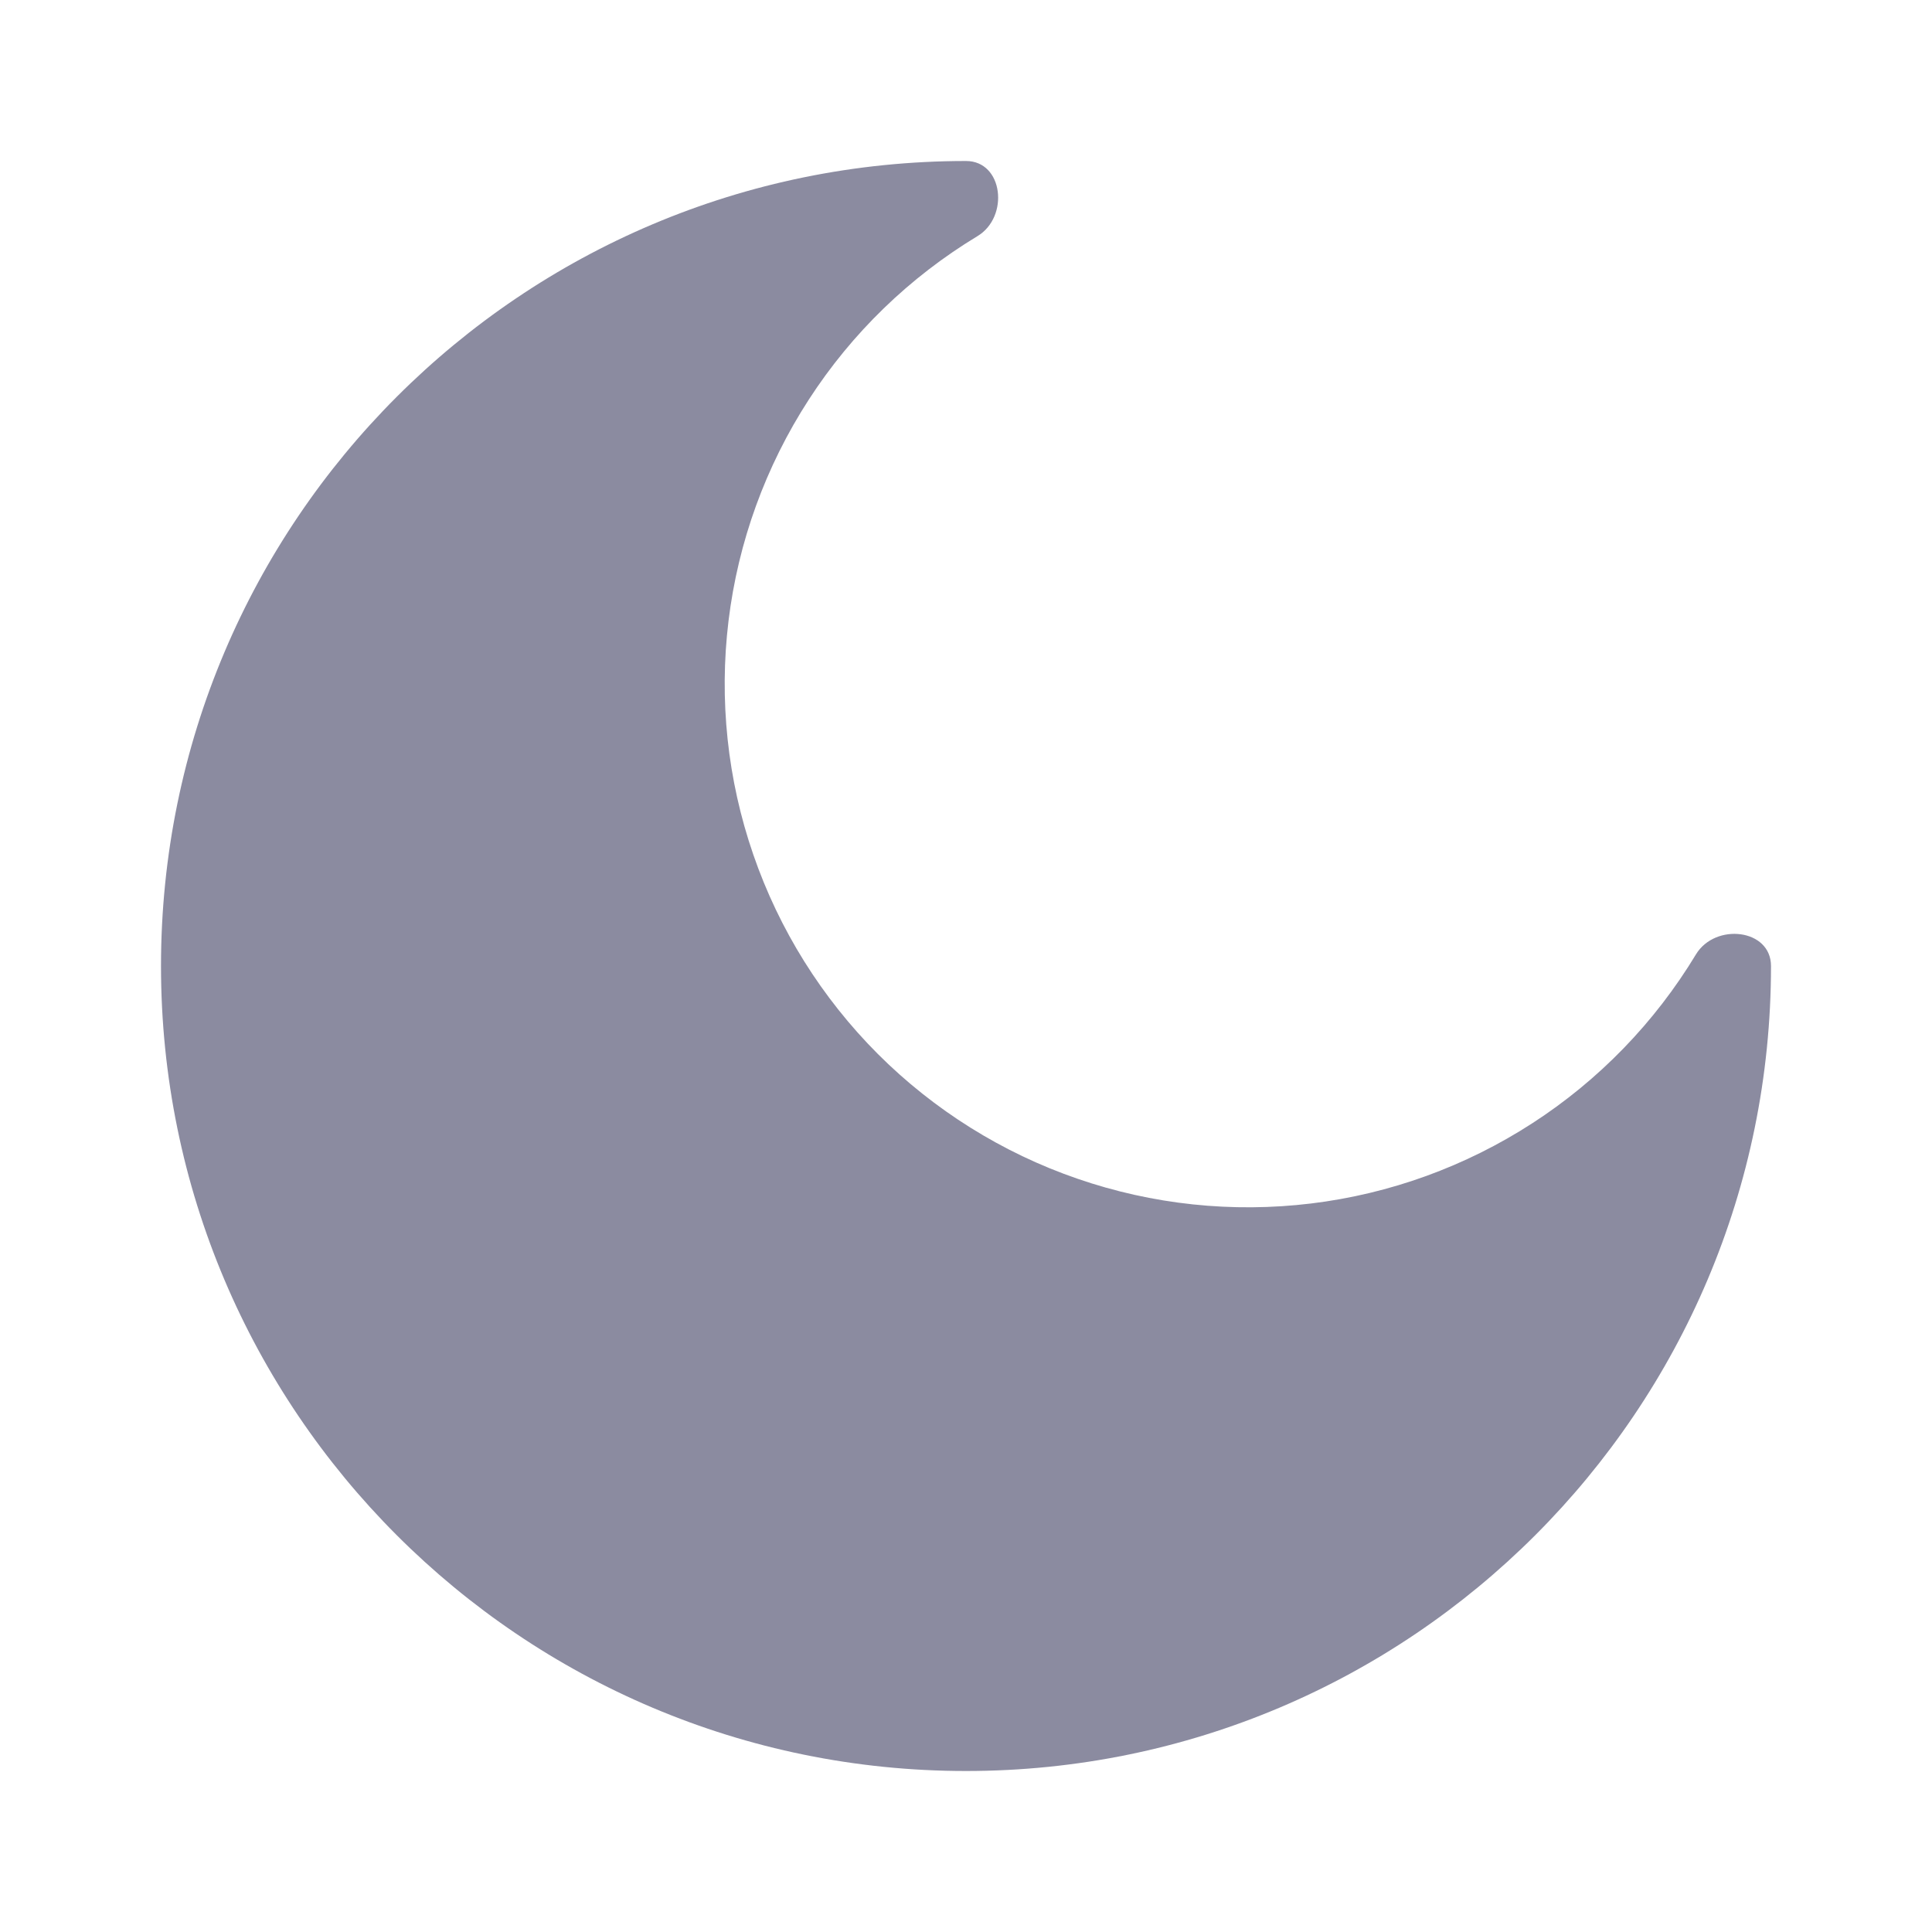
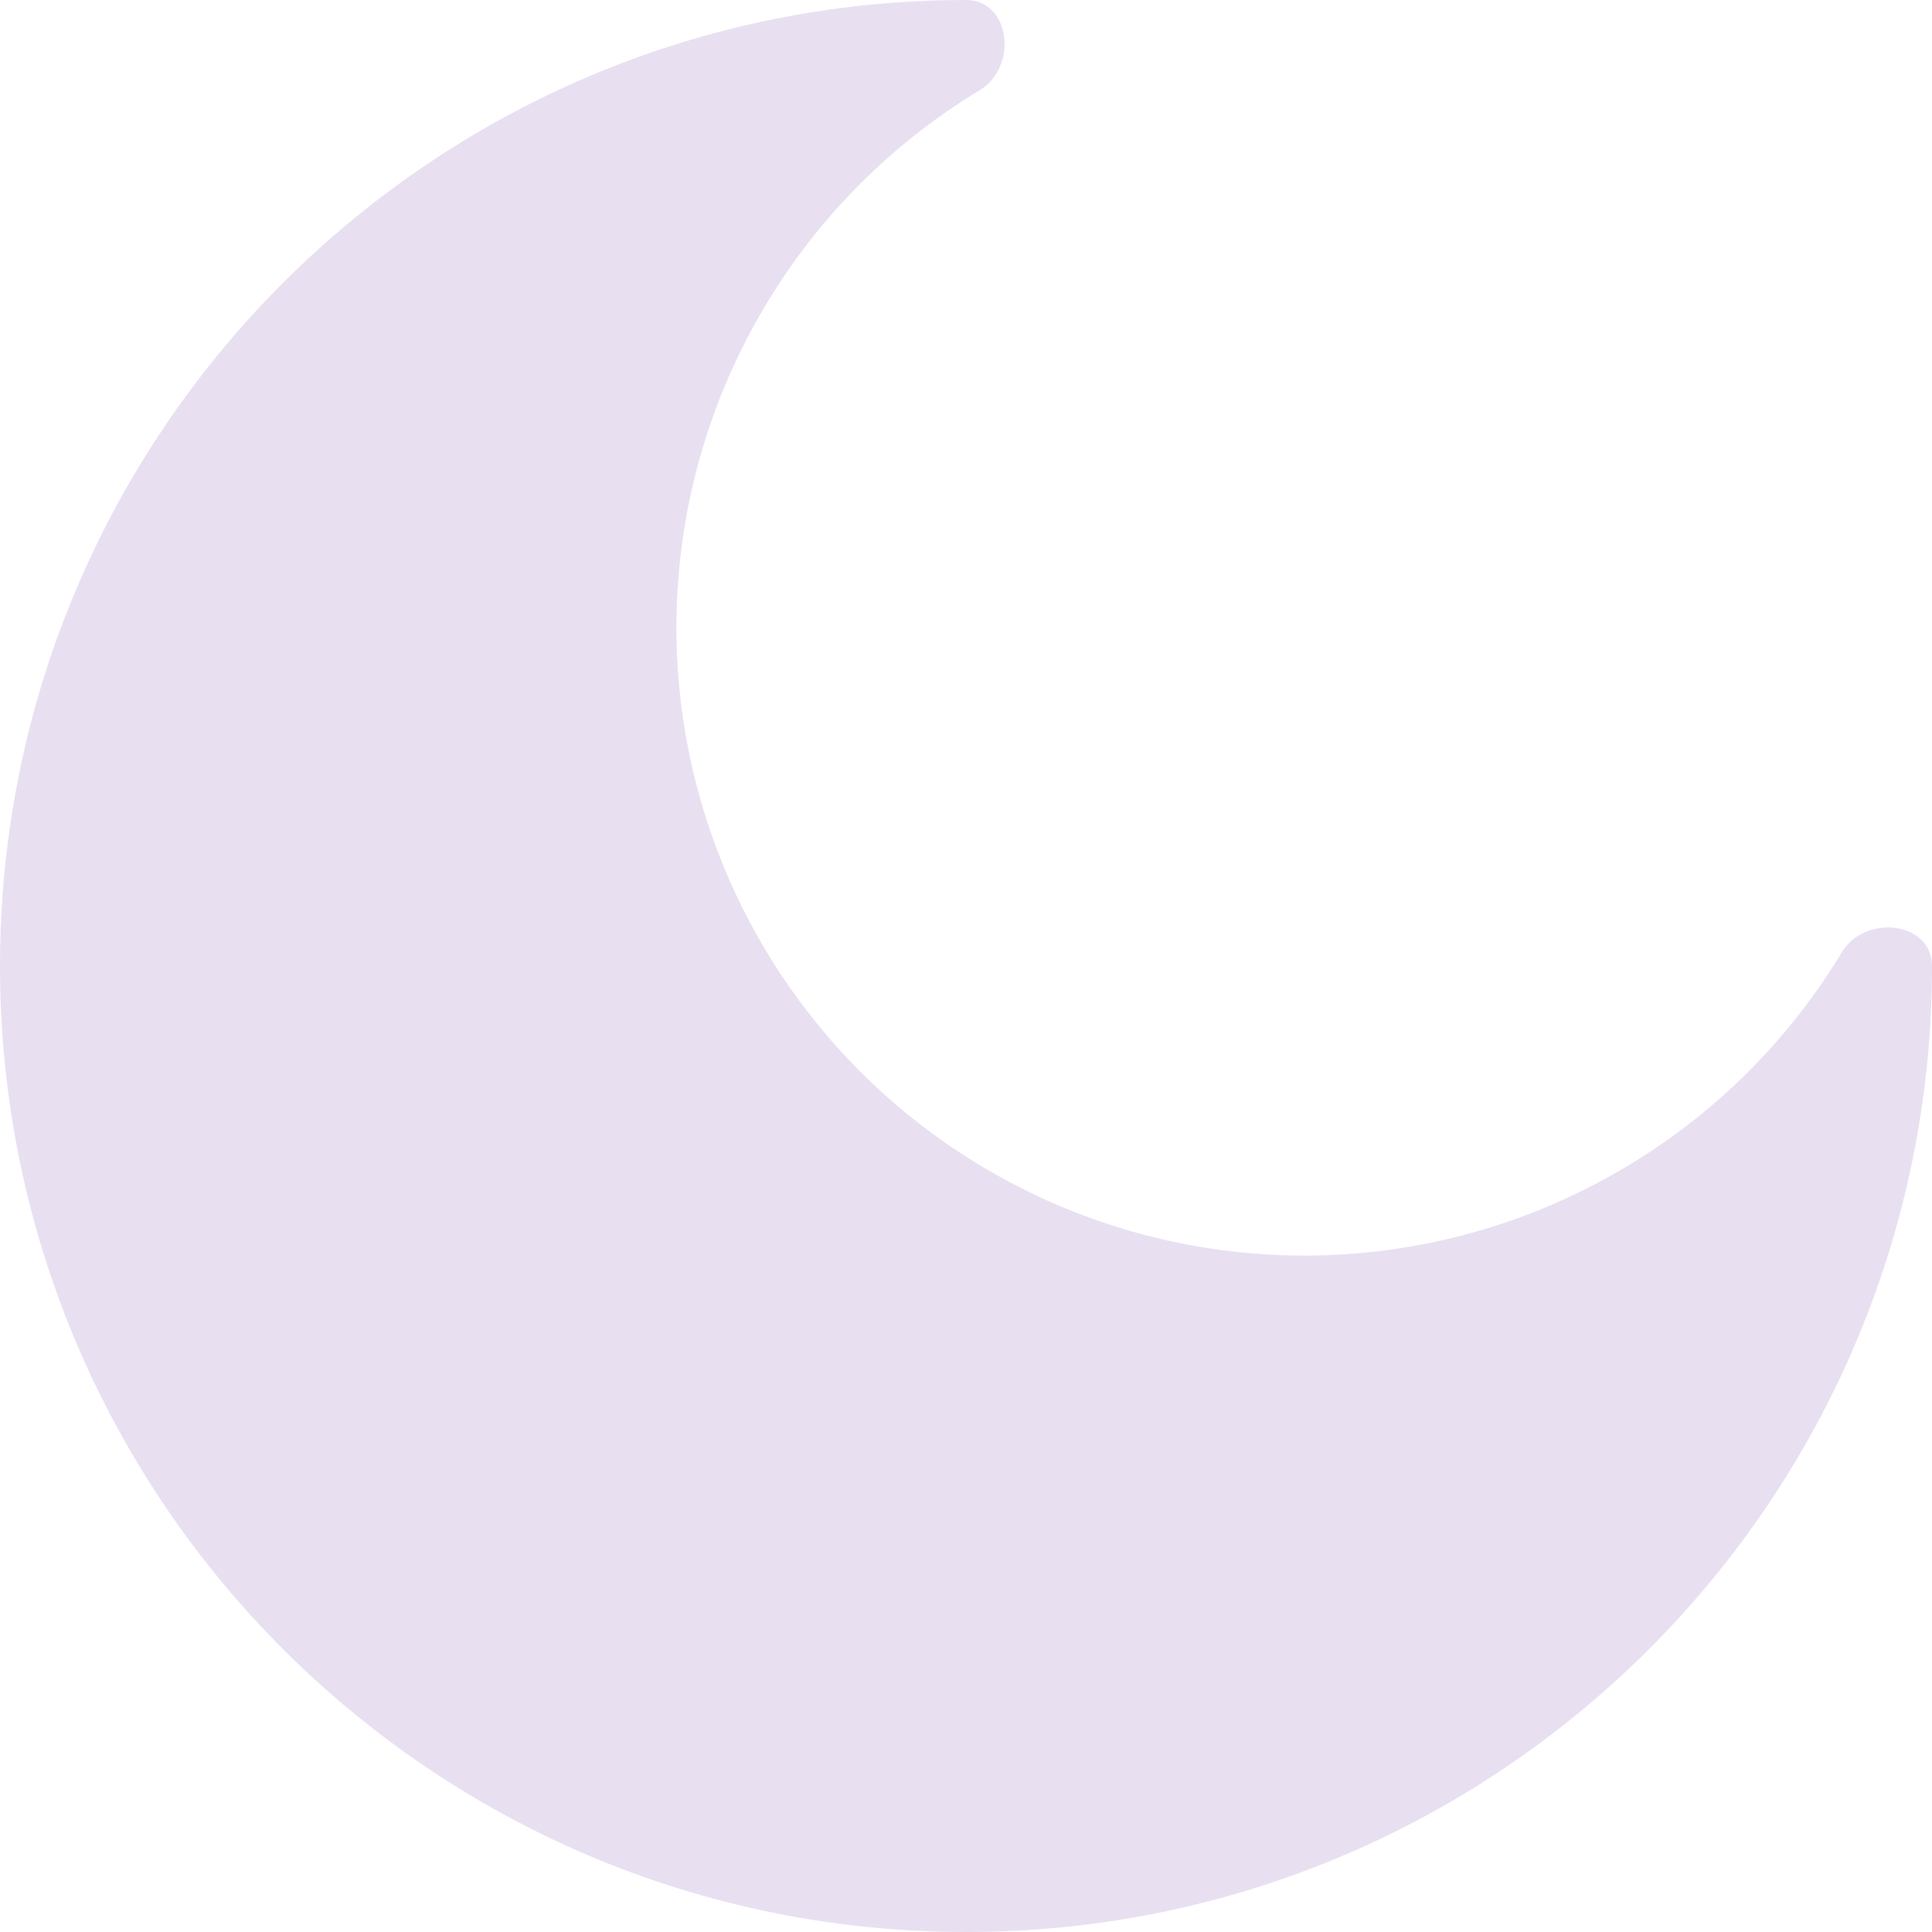
- <svg xmlns="http://www.w3.org/2000/svg" width="24" height="24" viewBox="0 0 24 24" fill="none">
-   <path d="M12 22C17.523 22 22 17.523 22 12C22 11.537 21.306 11.46 21.067 11.857C20.557 12.701 19.862 13.419 19.034 13.954C18.206 14.49 17.267 14.831 16.288 14.95C15.309 15.069 14.315 14.964 13.383 14.642C12.451 14.321 11.604 13.791 10.906 13.094C10.209 12.396 9.679 11.549 9.358 10.617C9.036 9.685 8.931 8.691 9.05 7.712C9.169 6.733 9.51 5.794 10.046 4.966C10.581 4.138 11.299 3.443 12.143 2.933C12.54 2.693 12.463 2 12 2C6.477 2 2 6.477 2 12C2 17.523 6.477 22 12 22Z" fill="#8B8BA0" />
+ <svg xmlns="http://www.w3.org/2000/svg" width="20" height="20" viewBox="0 0 20 20" fill="none">
+   <path d="M10 20C15.523 20 20 15.523 20 10C20 9.537 19.306 9.46 19.067 9.857C18.557 10.701 17.862 11.419 17.034 11.954C16.206 12.49 15.267 12.831 14.288 12.95C13.309 13.069 12.315 12.964 11.383 12.642C10.451 12.321 9.604 11.791 8.906 11.094C8.209 10.396 7.679 9.549 7.358 8.617C7.036 7.685 6.931 6.691 7.05 5.712C7.169 4.733 7.51 3.794 8.046 2.966C8.581 2.138 9.299 1.443 10.143 0.933C10.54 0.693 10.463 0 10 0C4.477 0 0 4.477 0 10C0 15.523 4.477 20 10 20Z" fill="#E8E0F1" />
</svg>
